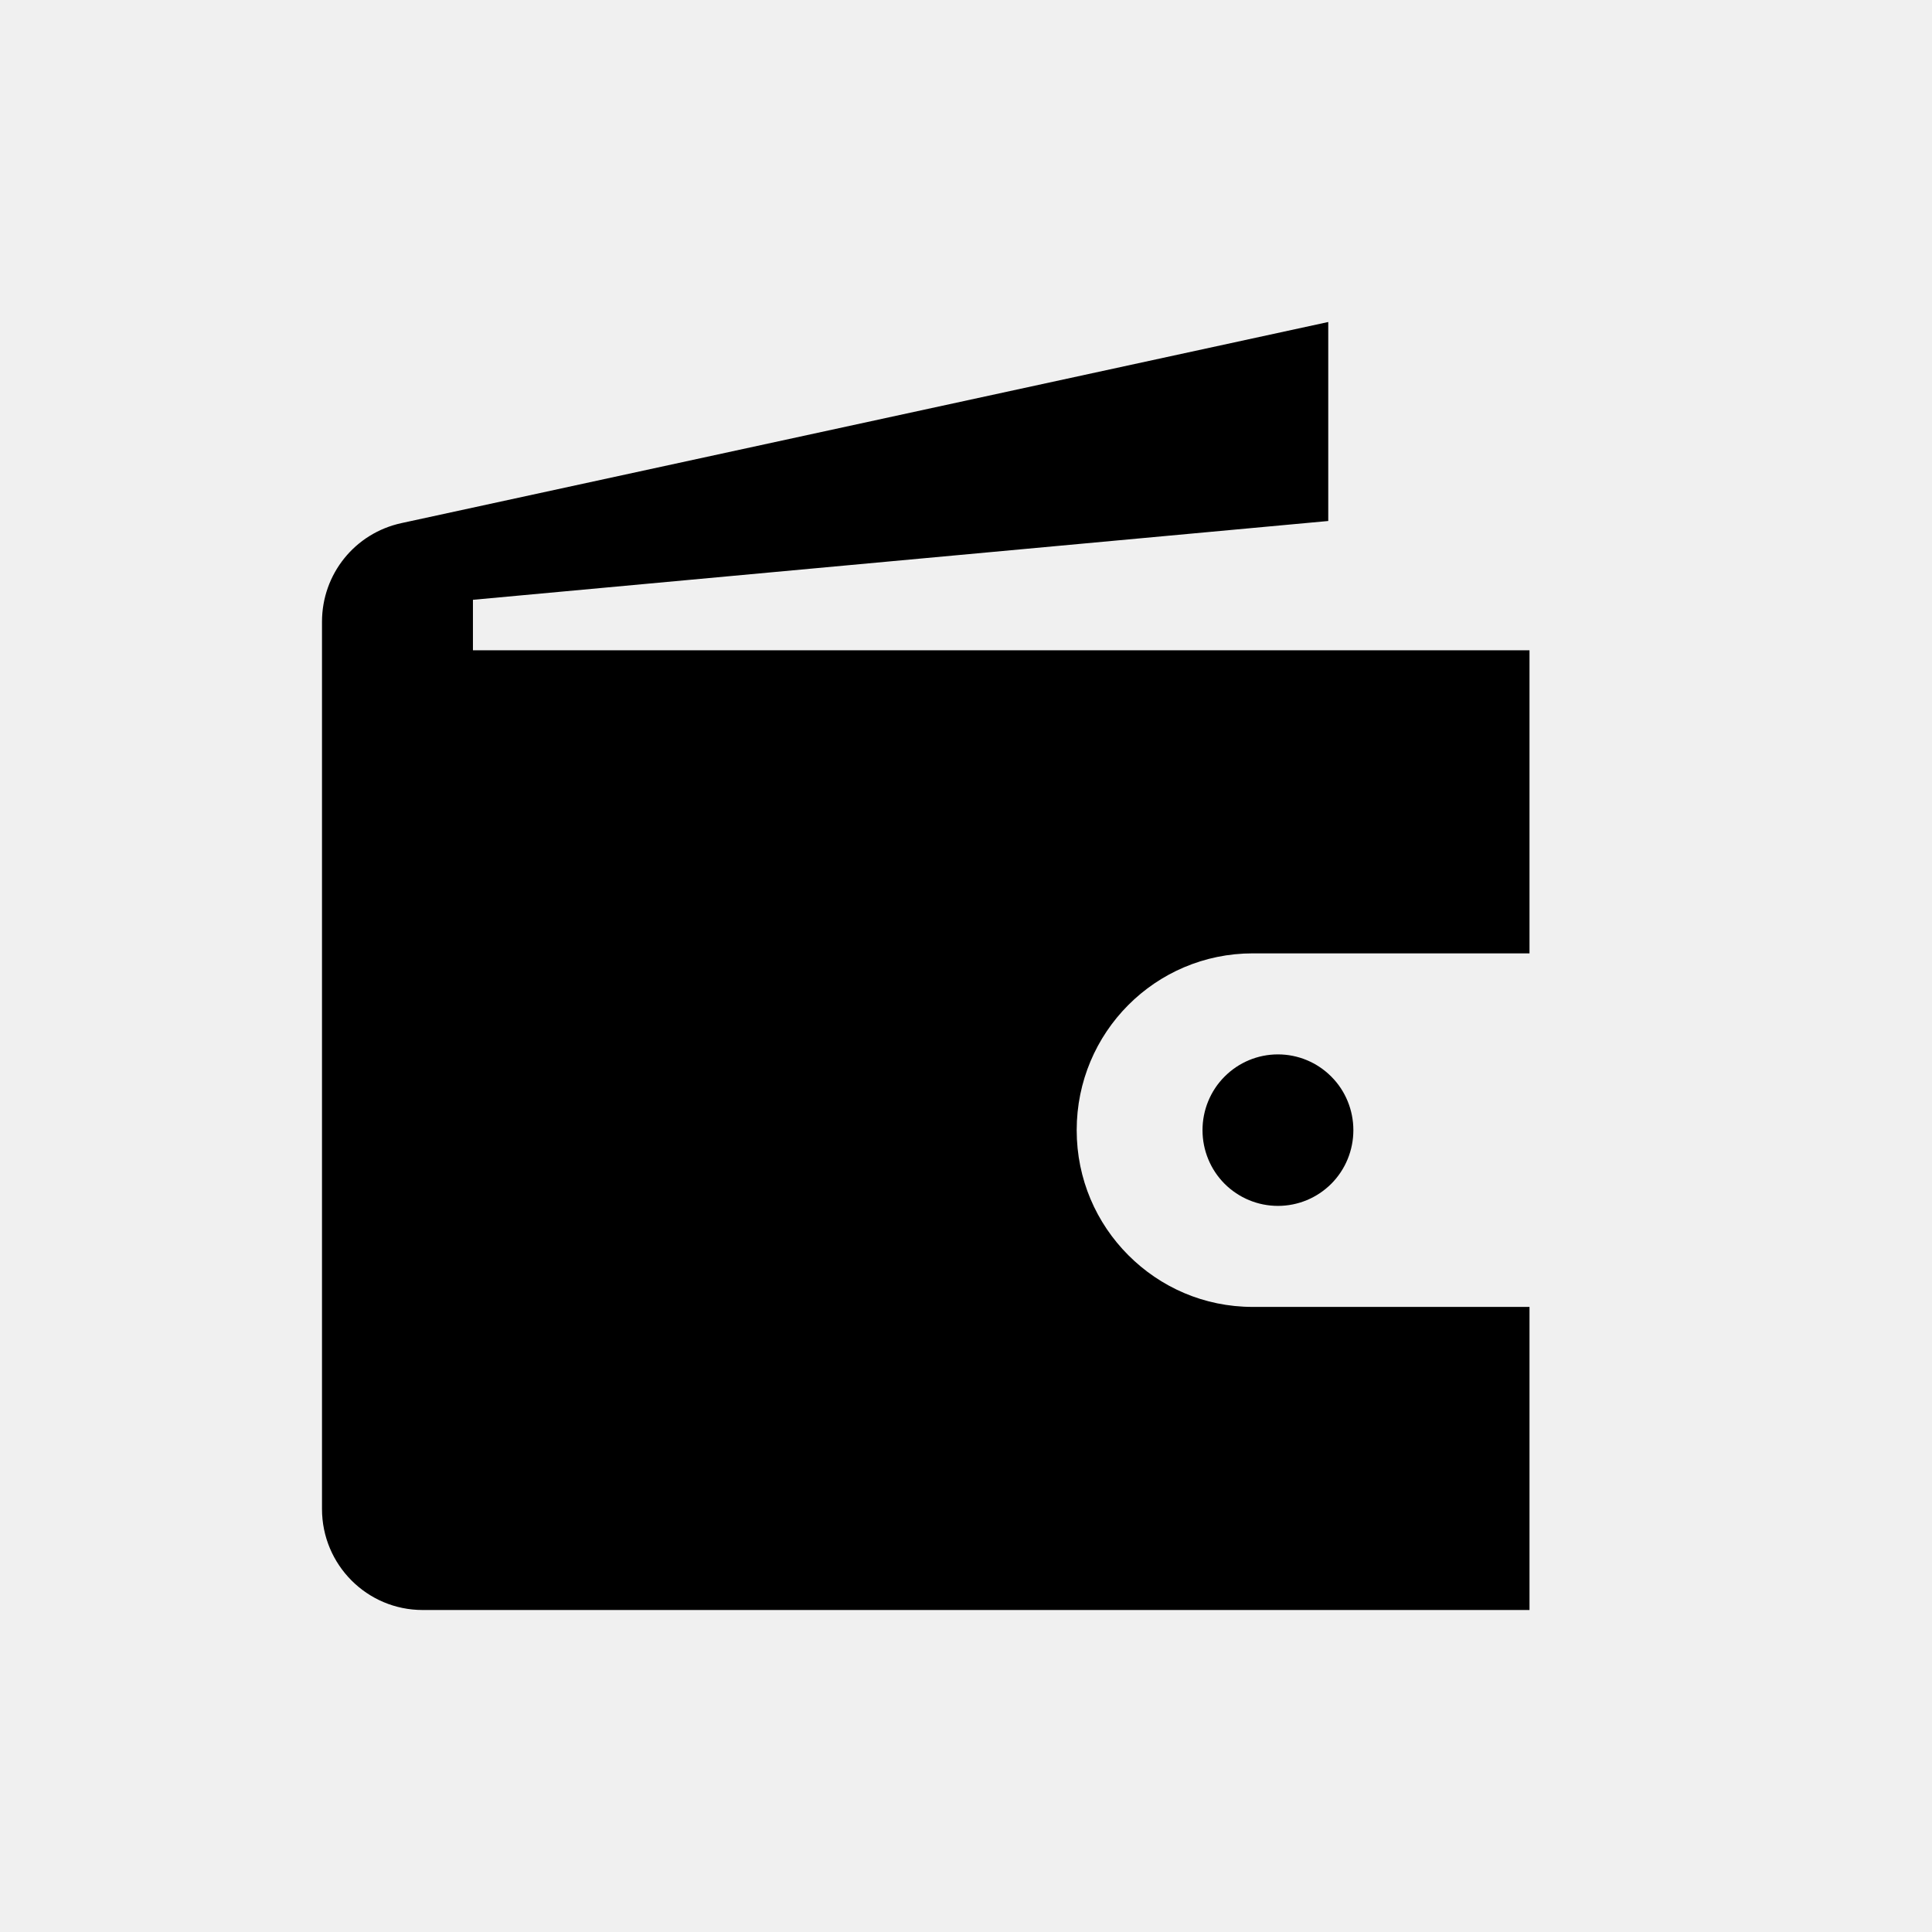
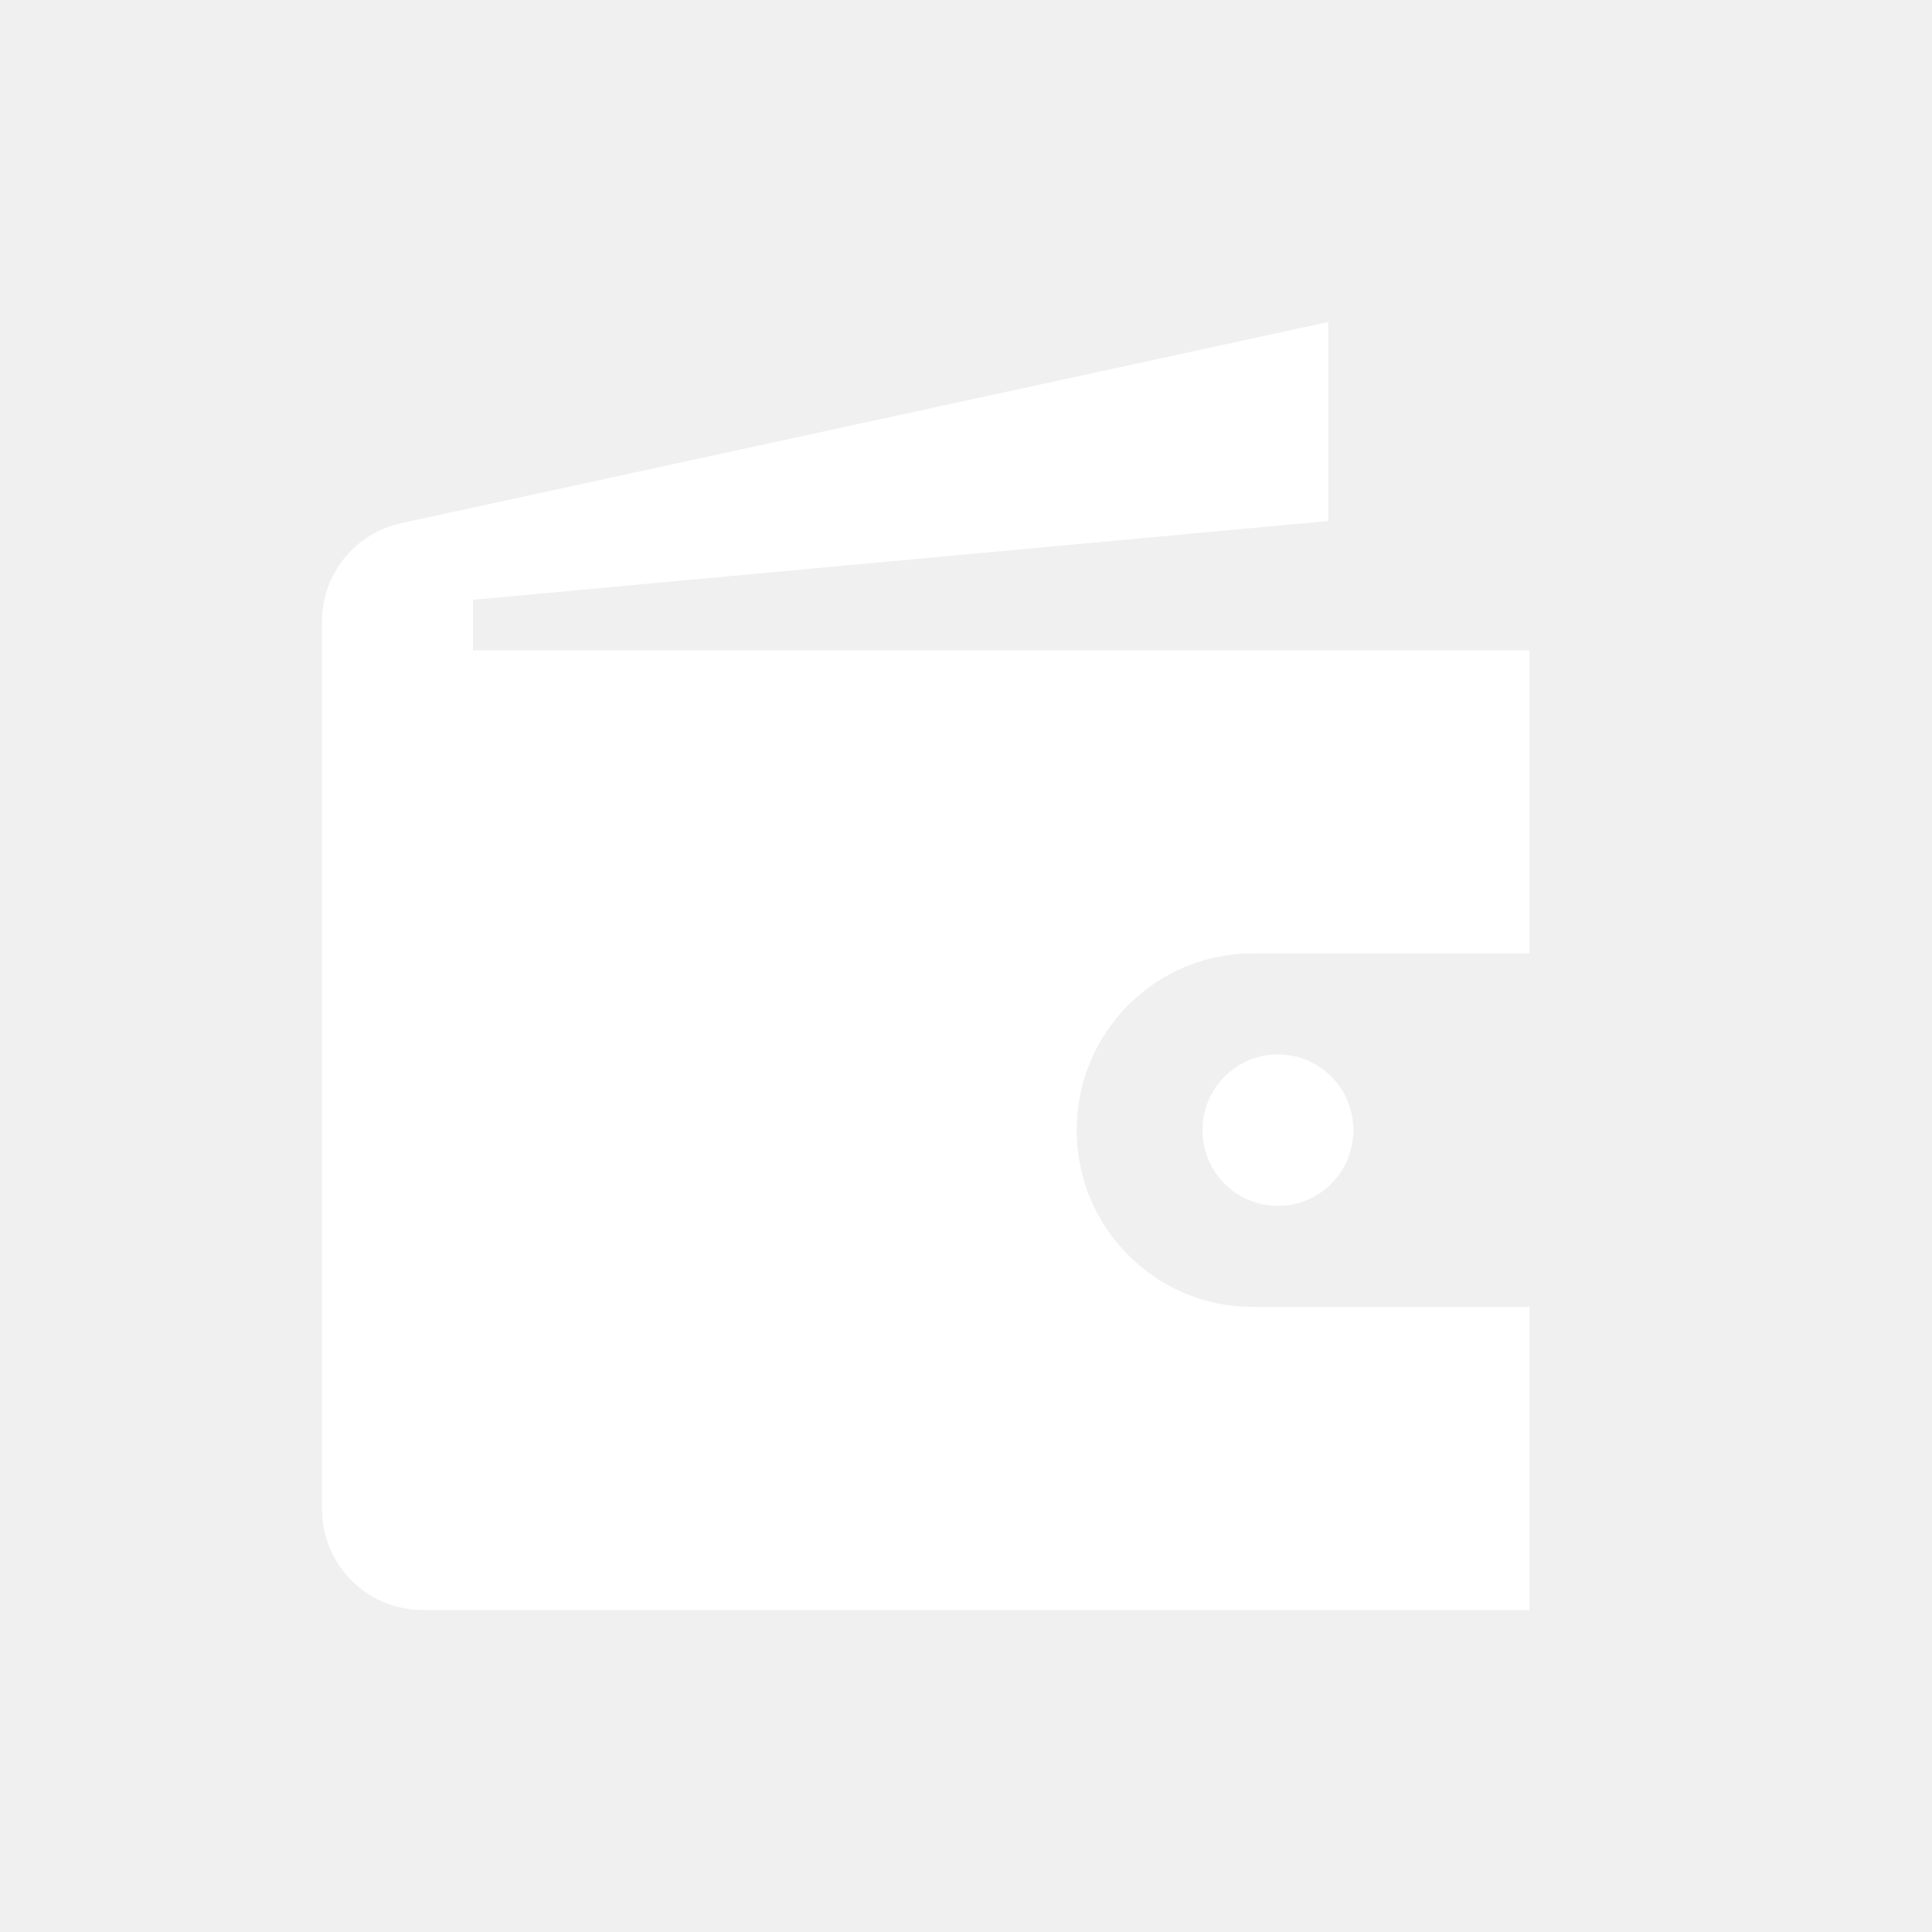
- <svg xmlns="http://www.w3.org/2000/svg" width="24" height="24" viewBox="0 0 24 24">
-   <path d="M16.5 4L4.988 6.498C4.409 6.623 4 7.131 4 7.724V18.745C4 19.438 4.559 20 5.25 20H19V16.235H15.562C14.956 16.235 14.413 15.99 14.016 15.592C13.619 15.194 13.375 14.648 13.375 14.039C13.375 12.825 14.353 11.843 15.562 11.843H19V8.078H5.875V7.451L16.5 6.472V4ZM15.875 13.098C15.626 13.098 15.388 13.197 15.212 13.374C15.036 13.55 14.938 13.79 14.938 14.039C14.938 14.289 15.036 14.528 15.212 14.705C15.388 14.881 15.626 14.98 15.875 14.98C16.124 14.98 16.362 14.881 16.538 14.705C16.714 14.528 16.812 14.289 16.812 14.039C16.812 13.79 16.714 13.55 16.538 13.374C16.362 13.197 16.124 13.098 15.875 13.098Z" fill="currentColor" />
+ <svg xmlns="http://www.w3.org/2000/svg" width="24" height="24" viewBox="0 0 24 24" fill="white">
+   <path d="M16.5 4L4.988 6.498C4.409 6.623 4 7.131 4 7.724V18.745C4 19.438 4.559 20 5.25 20H19V16.235H15.562C14.956 16.235 14.413 15.99 14.016 15.592C13.619 15.194 13.375 14.648 13.375 14.039C13.375 12.825 14.353 11.843 15.562 11.843H19V8.078H5.875V7.451L16.5 6.472V4ZM15.875 13.098C15.626 13.098 15.388 13.197 15.212 13.374C15.036 13.55 14.938 13.79 14.938 14.039C14.938 14.289 15.036 14.528 15.212 14.705C15.388 14.881 15.626 14.98 15.875 14.98C16.124 14.98 16.362 14.881 16.538 14.705C16.714 14.528 16.812 14.289 16.812 14.039C16.812 13.79 16.714 13.55 16.538 13.374C16.362 13.197 16.124 13.098 15.875 13.098Z" />
</svg>
